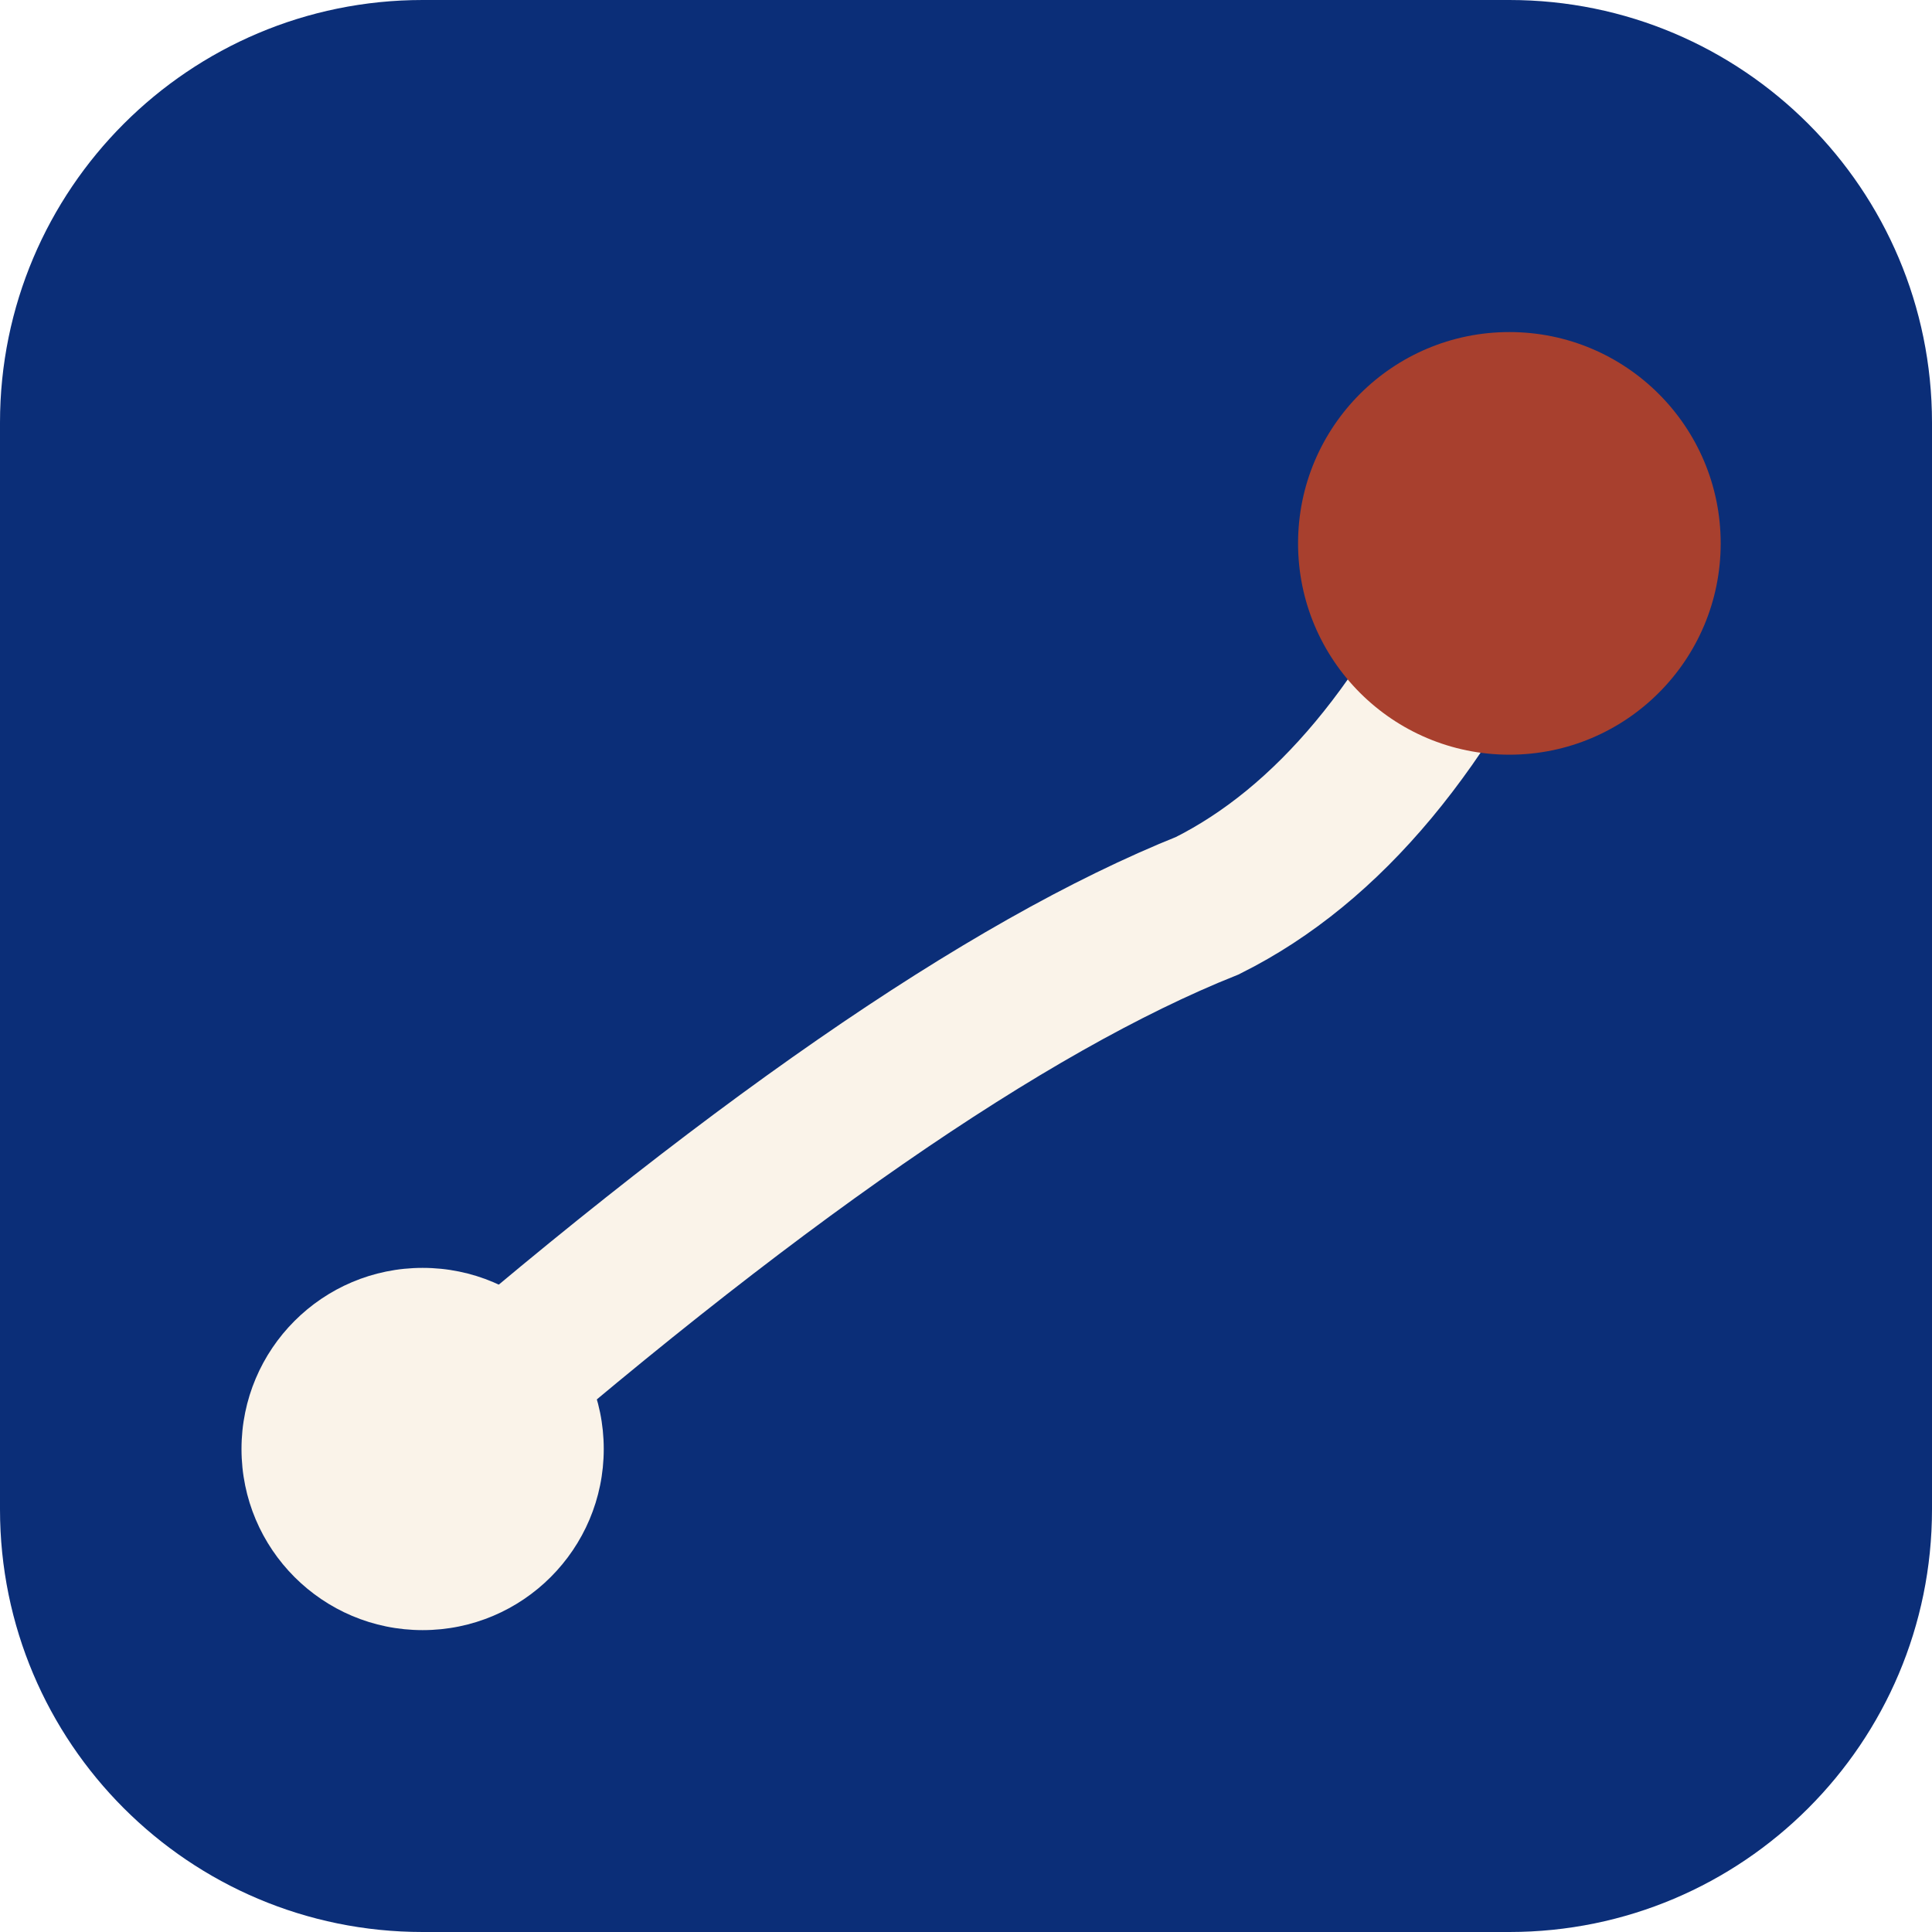
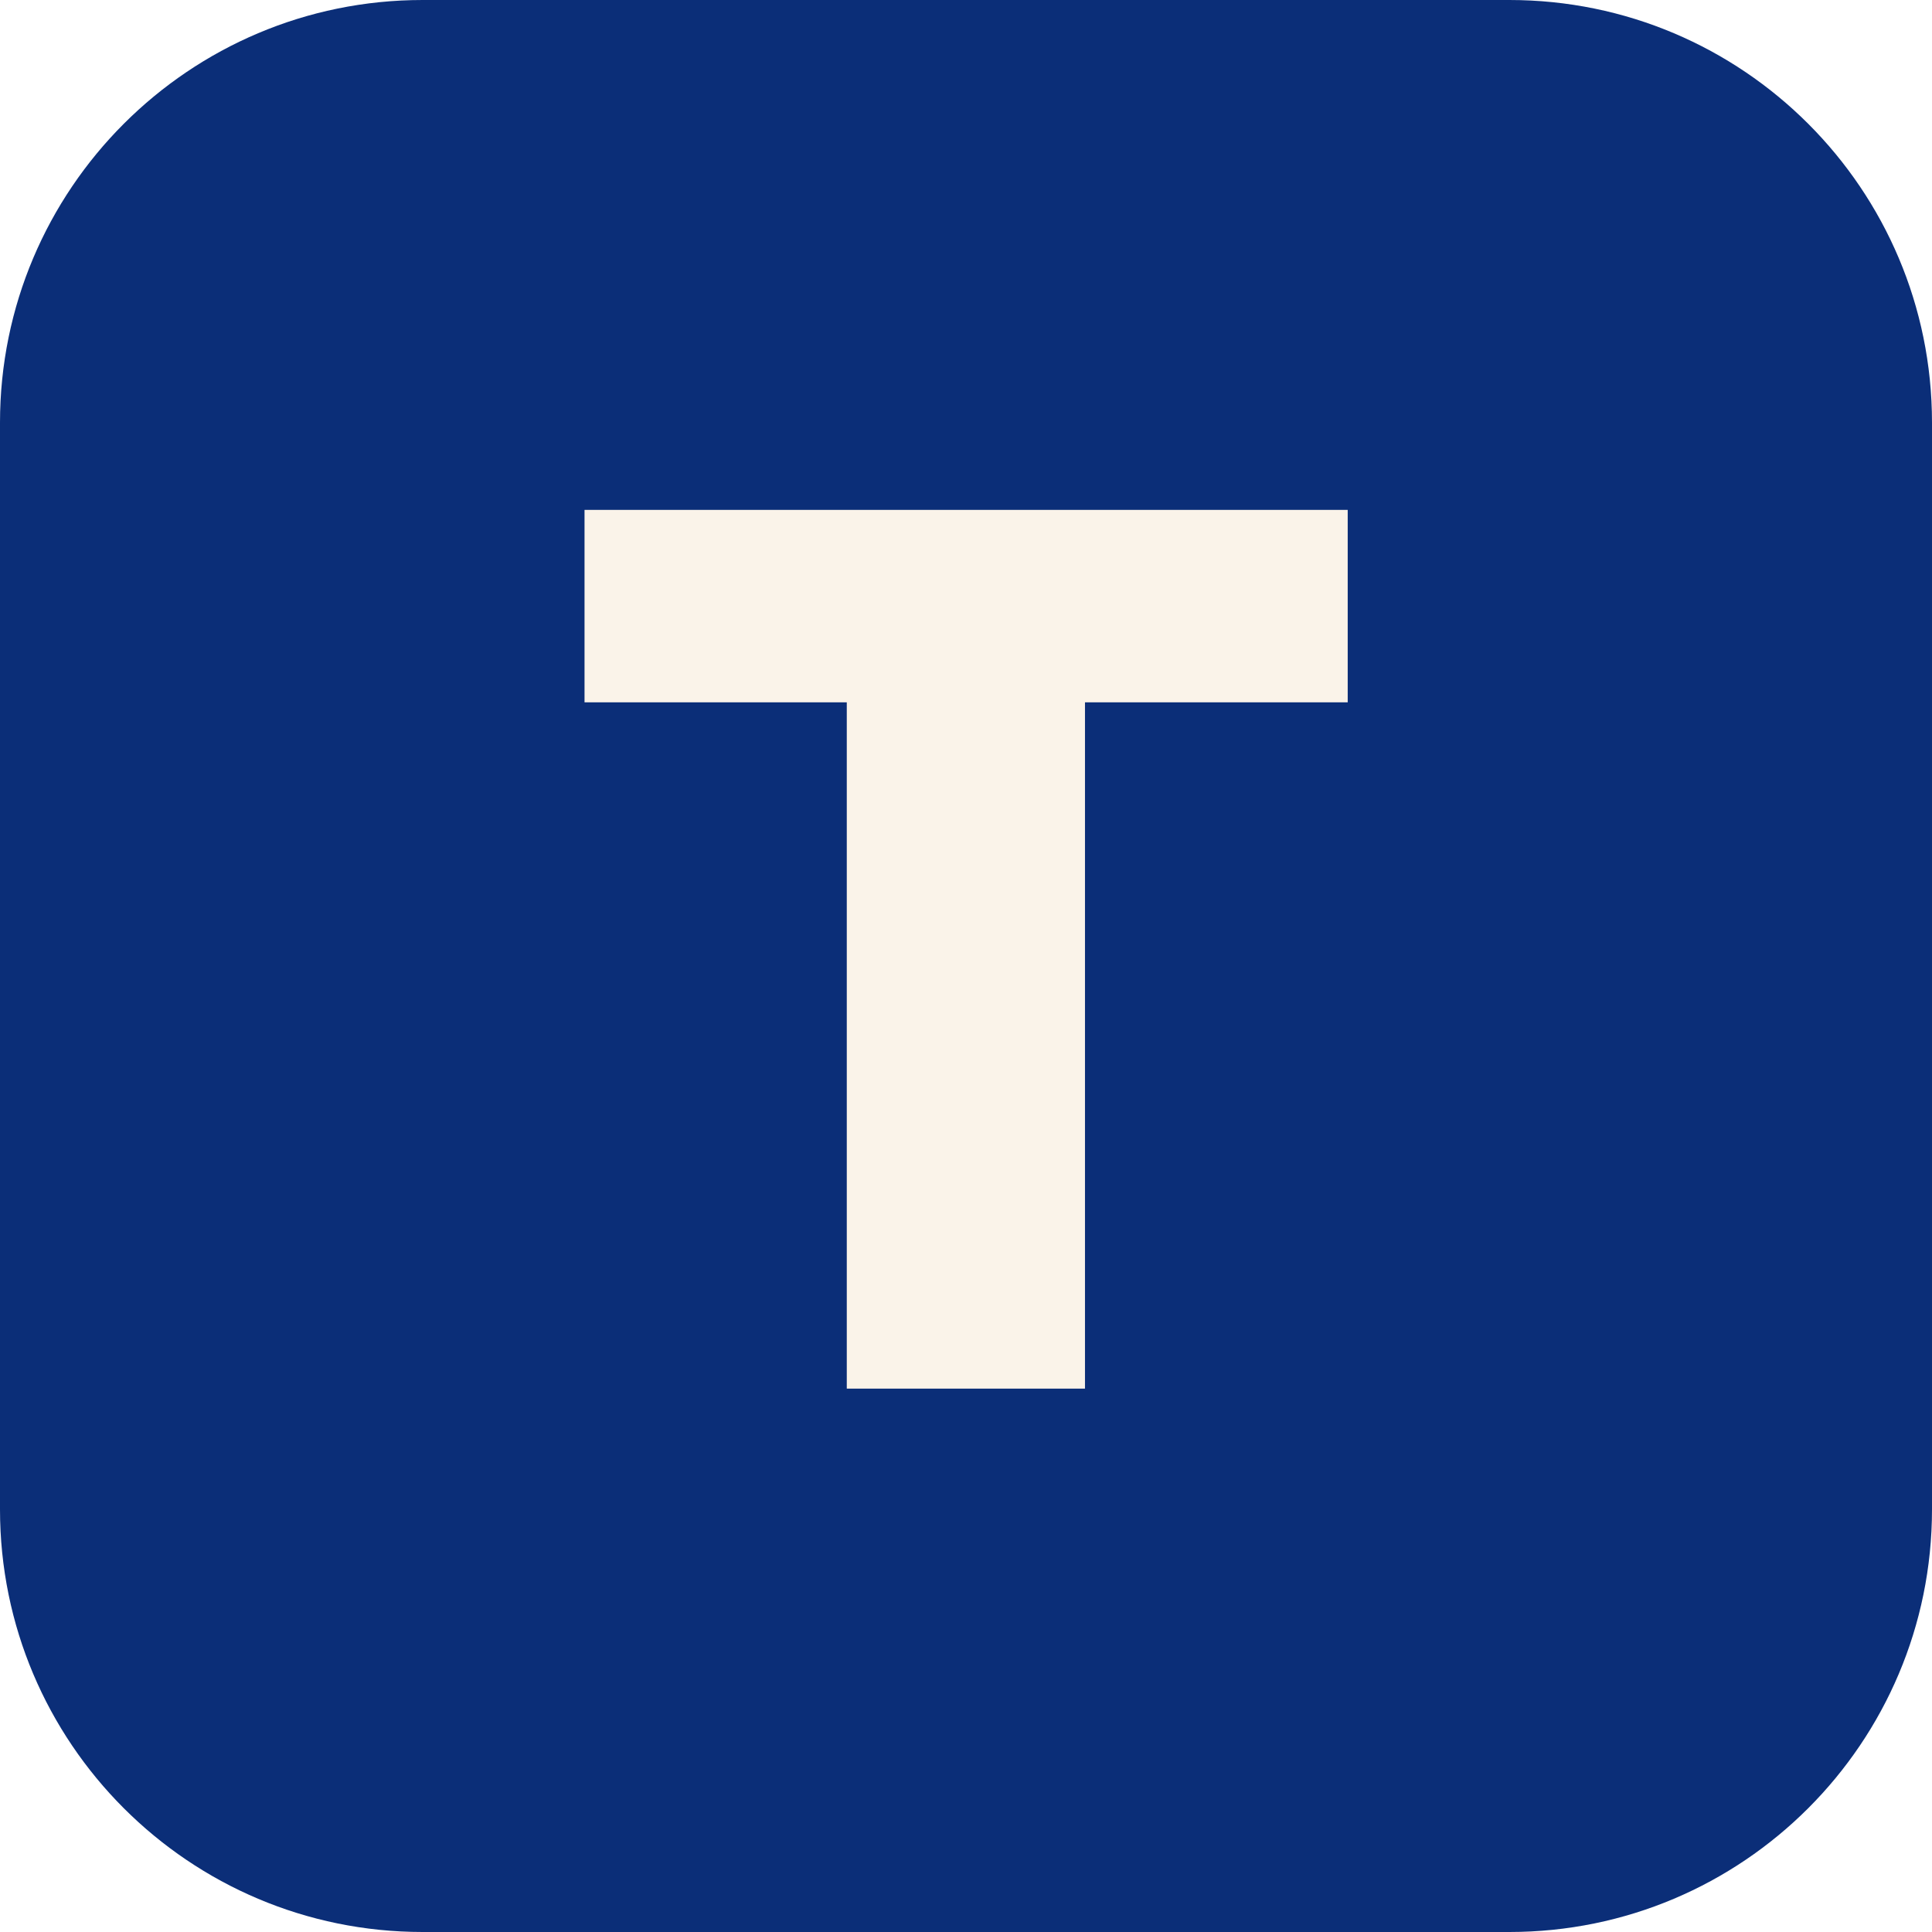
<svg xmlns="http://www.w3.org/2000/svg" viewBox="0 0 64 64">
  <rect width="64" height="64" rx="14" fill="#0B2E78" />
-   <path d="M14,48 Q30,34 40,30 Q46,27 50,18" fill="none" stroke="#FAF3E9" stroke-width="5" stroke-linecap="round" />
-   <circle cx="14" cy="48" r="6" fill="#FAF3E9" />
-   <circle cx="50" cy="18" r="7" fill="#A8402E" />
+   <text x="32" y="46" font-family="Barlow, -apple-system, BlinkMacSystemFont, sans-serif" font-weight="900" font-size="40" fill="#FAF3E9" text-anchor="middle">T</text>
</svg>
